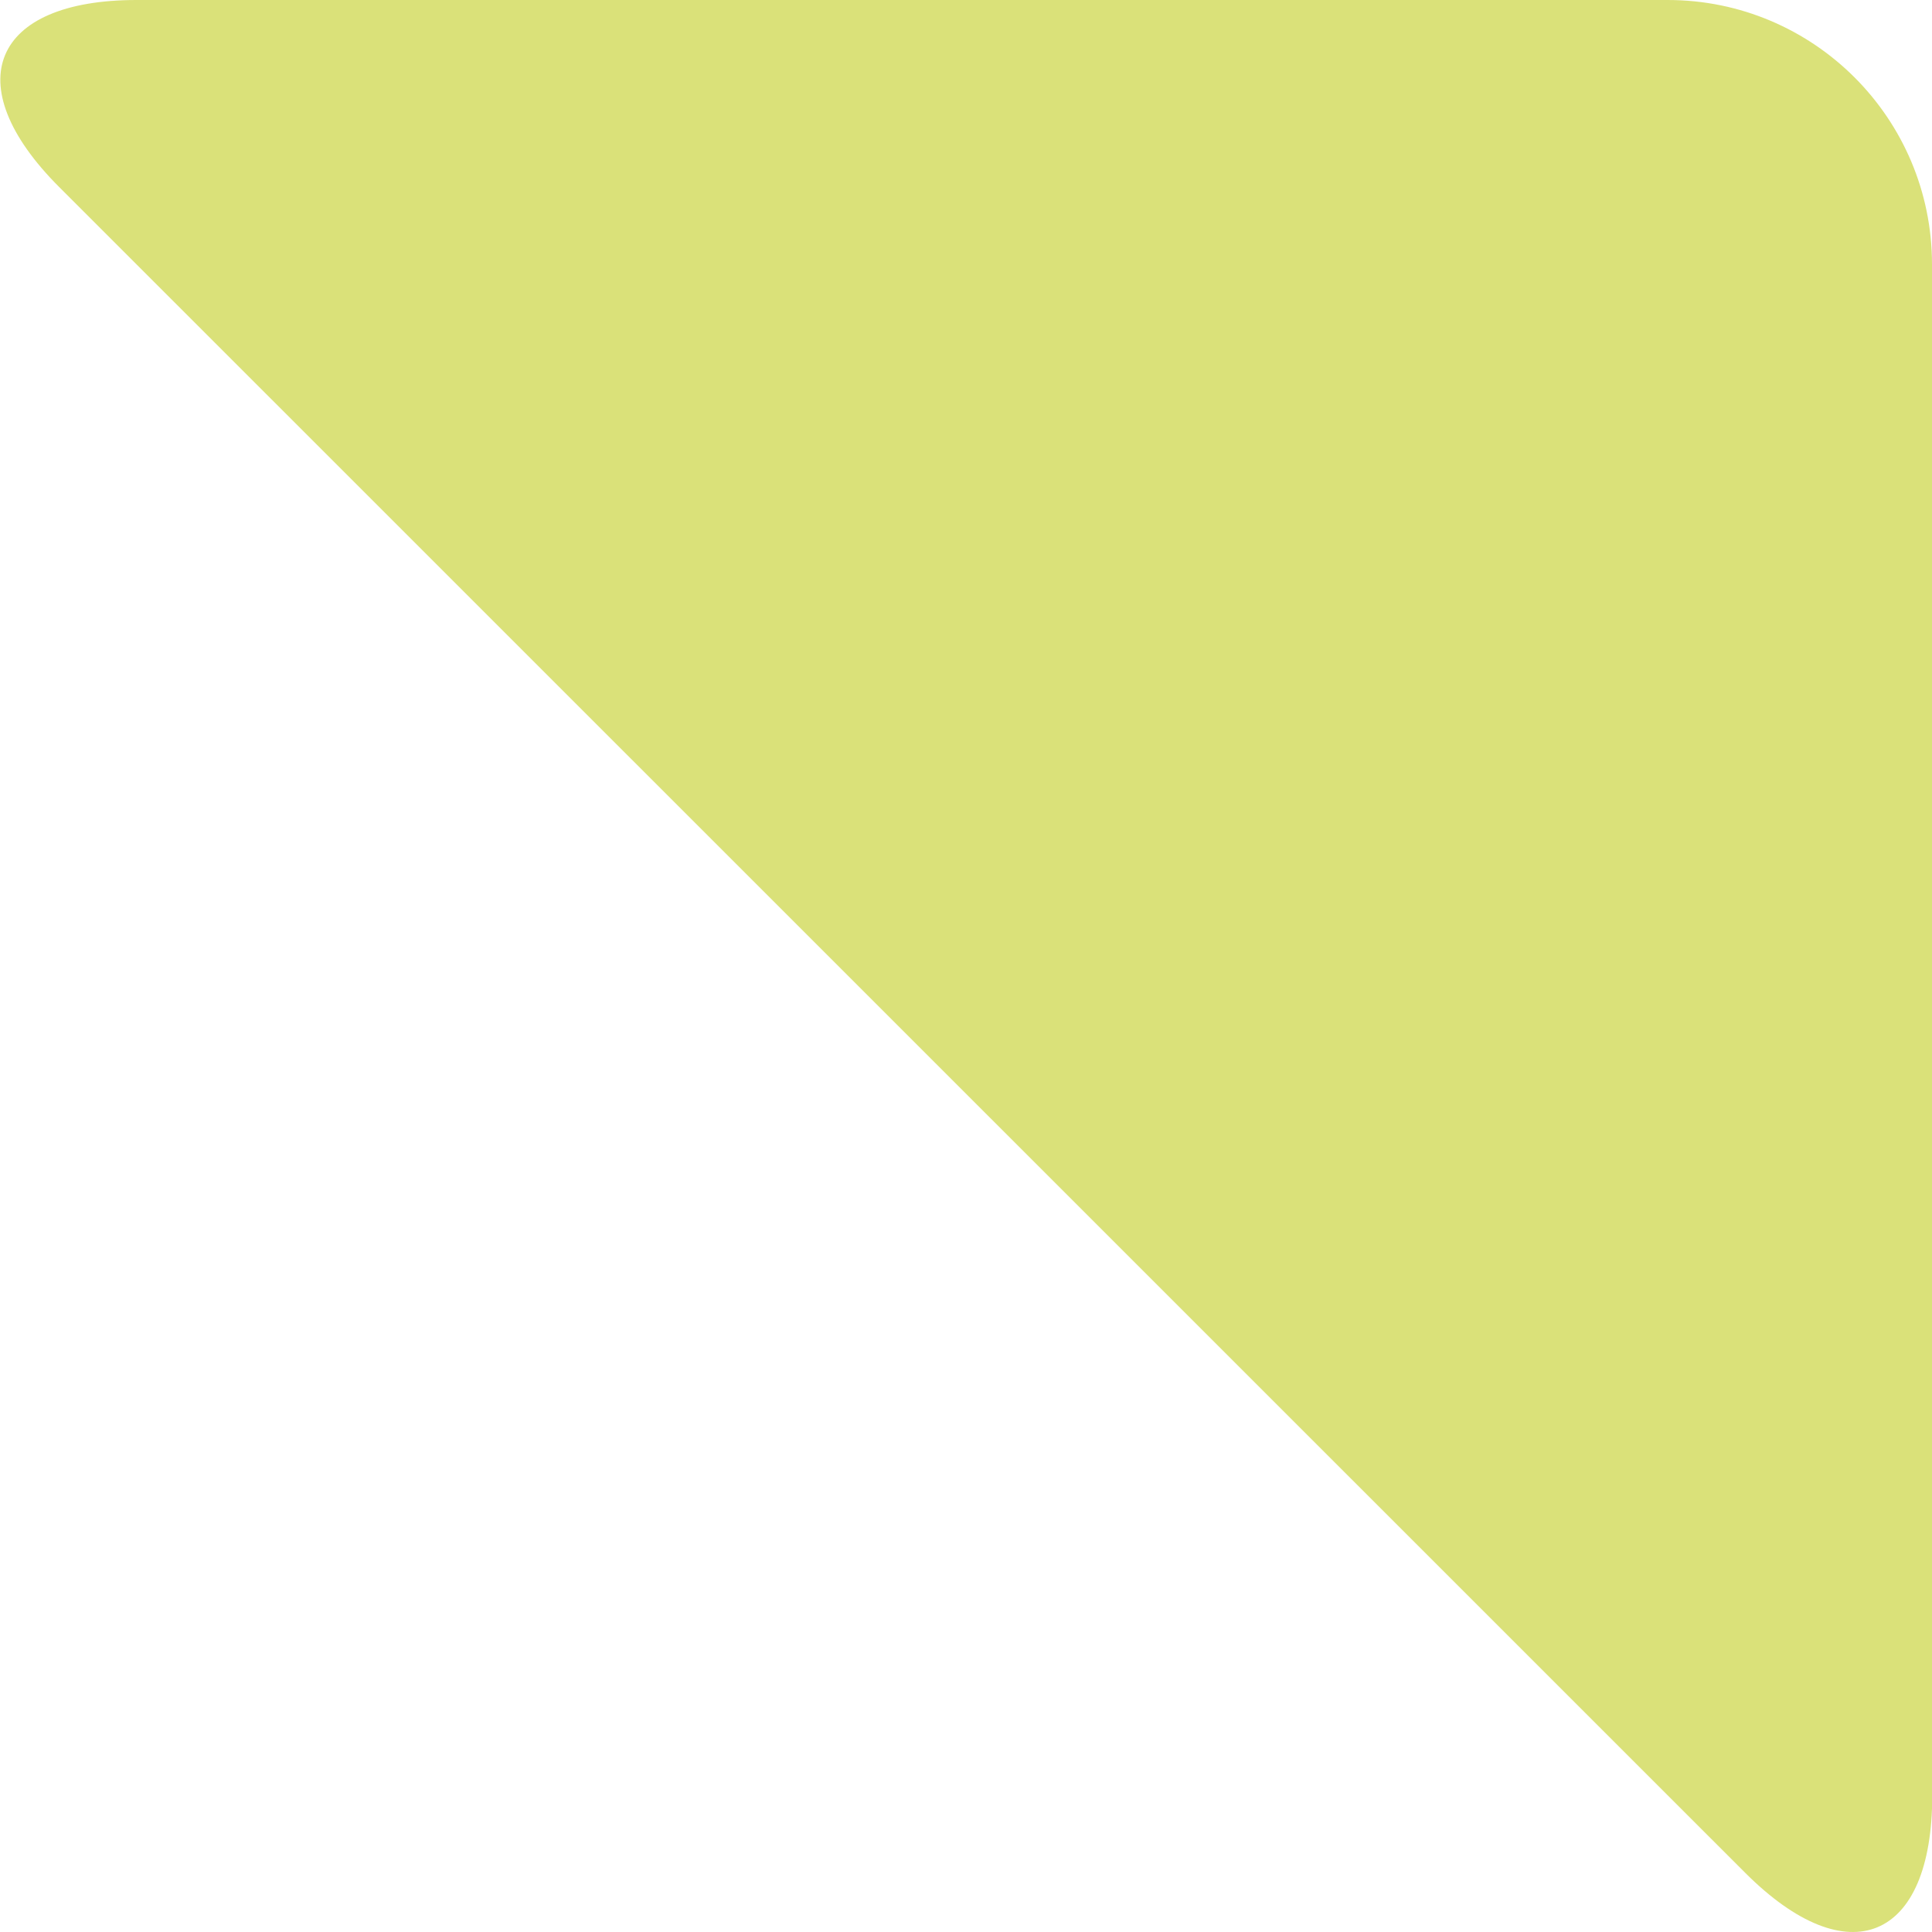
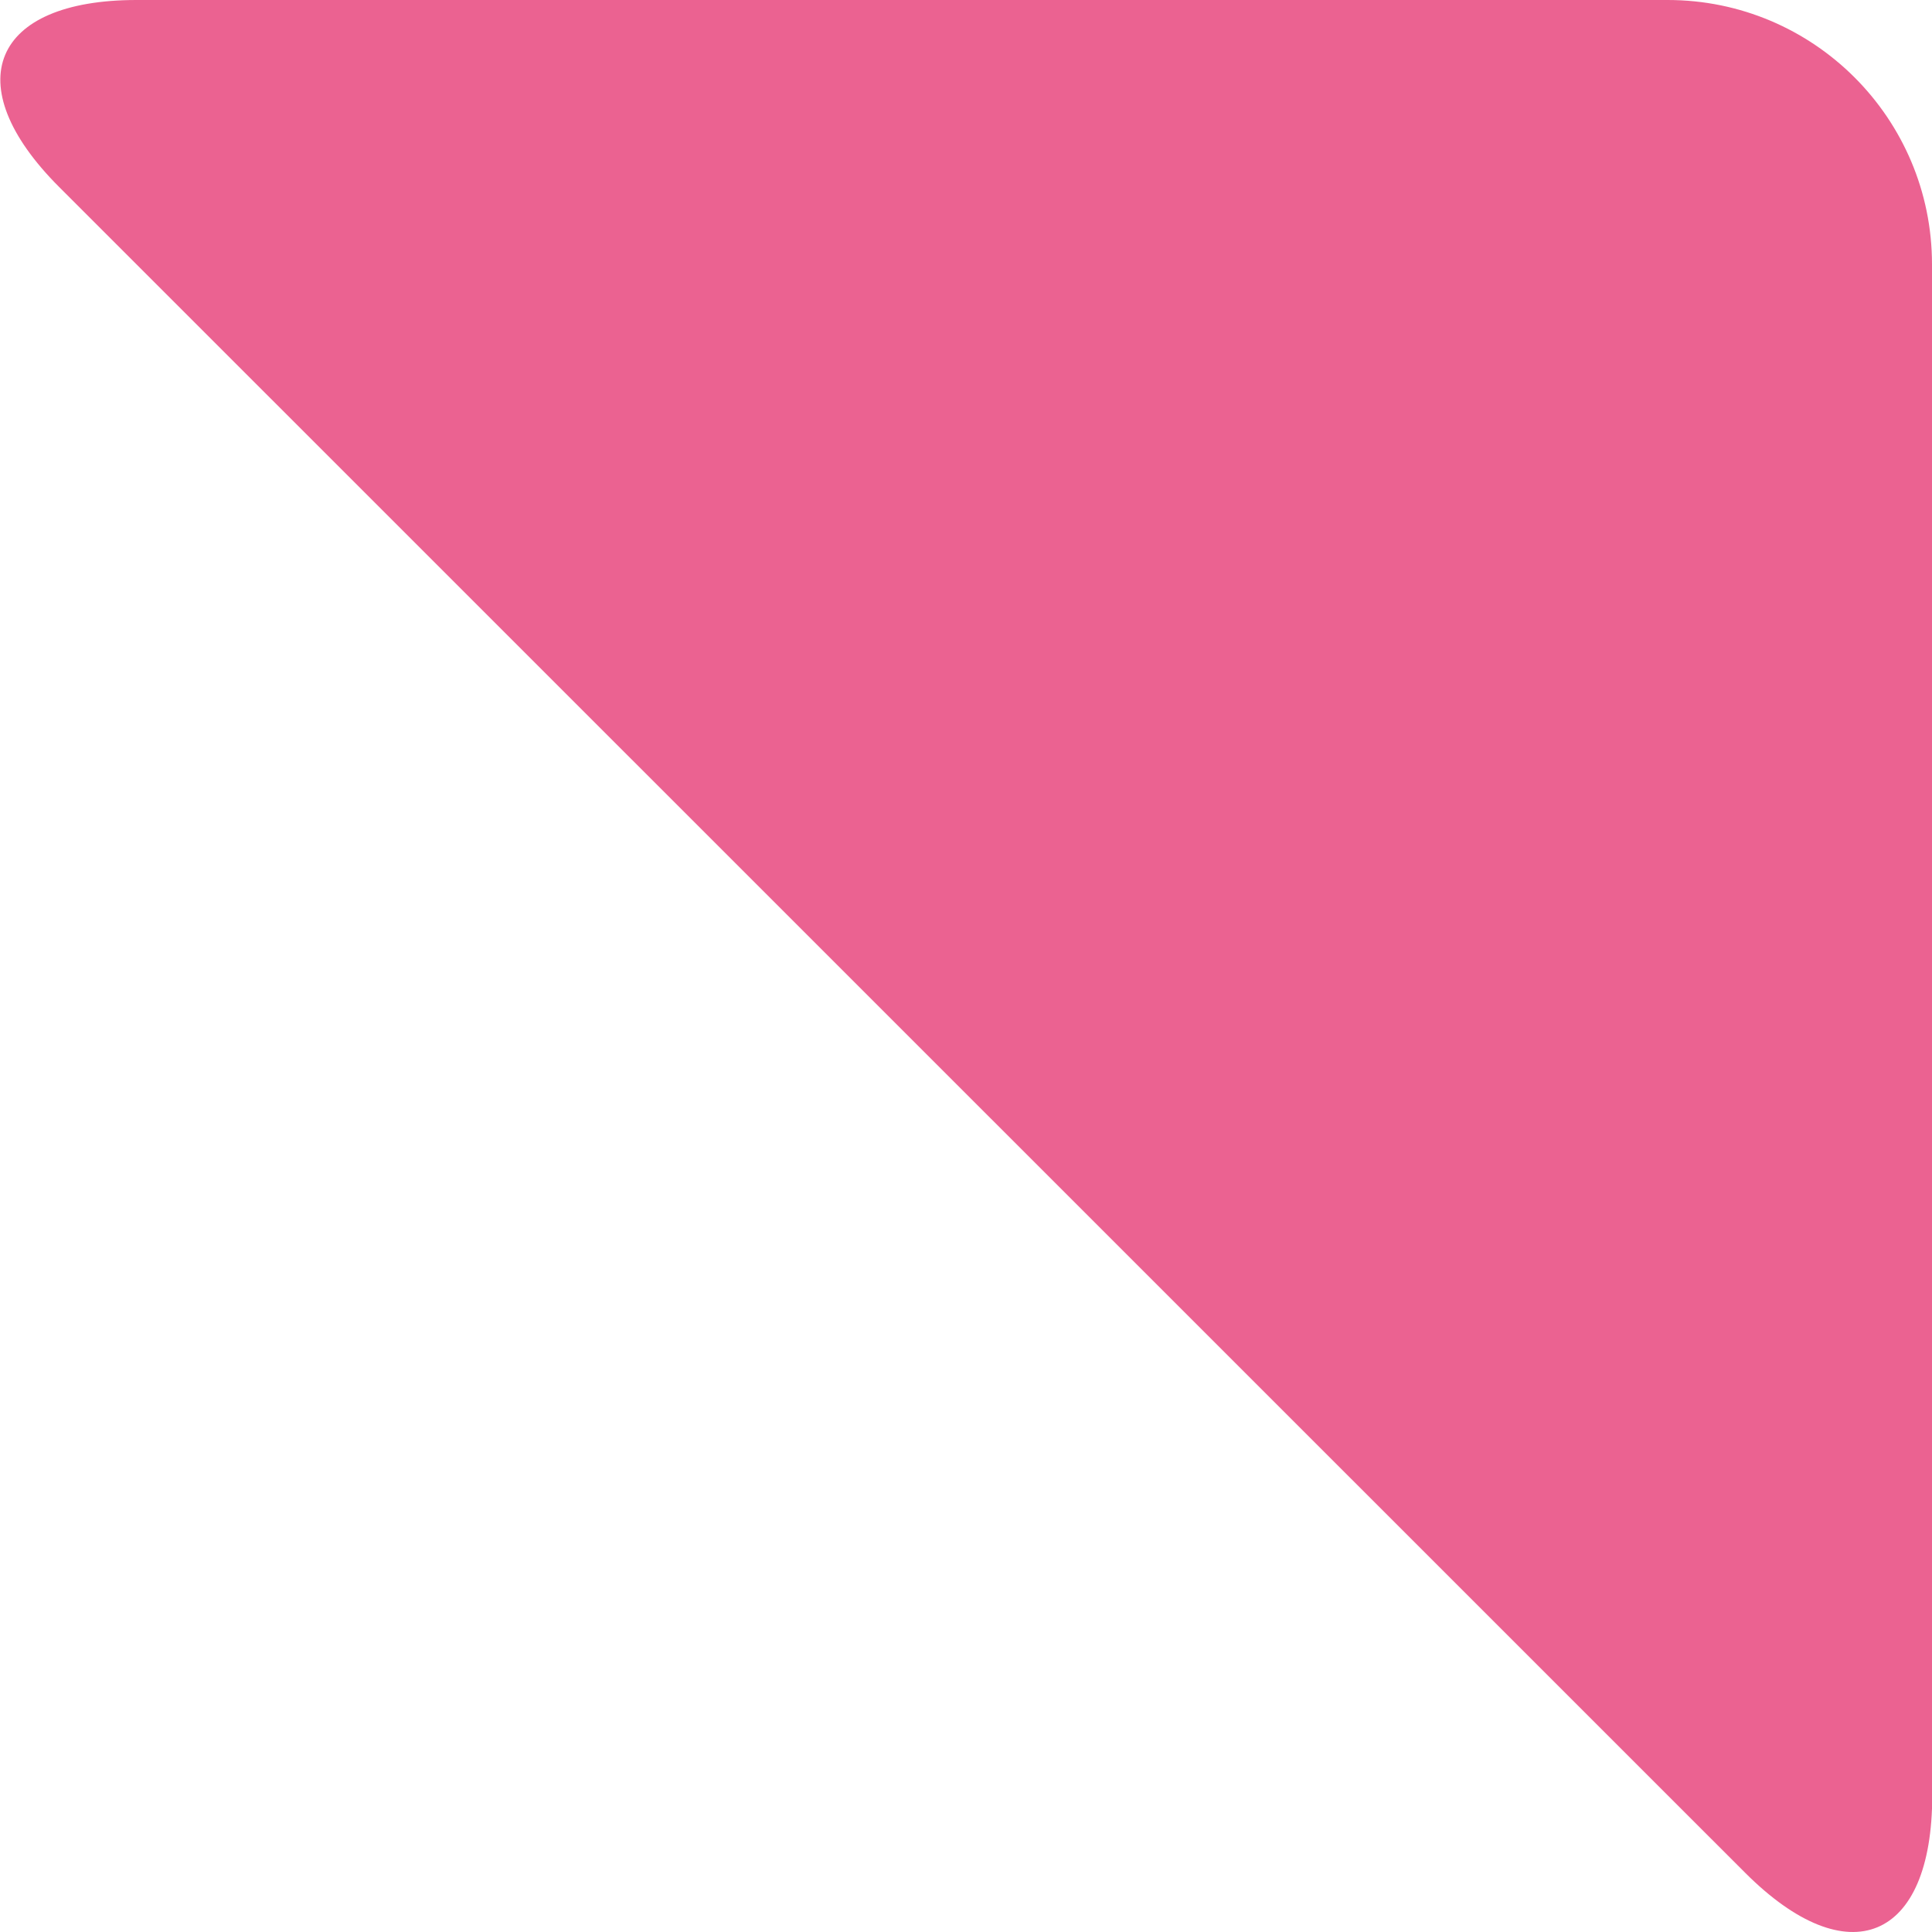
<svg xmlns="http://www.w3.org/2000/svg" id="Layer_2" data-name="Layer 2" viewBox="0 0 80.39 80.39">
  <defs>
-     <style>.cls-1{fill:#dae179;}</style>
+     <style>.cls-1{fill:#eb6291;}</style>
  </defs>
  <path class="cls-1" d="M92.12,18.87a11,11,0,0,0-11-11H17.41c-6,0-7.5,3.5-3.22,7.78L84.35,85.8c4.28,4.28,7.78,2.83,7.78-3.22Z" transform="translate(-11.73 -7.87)" />
</svg>
